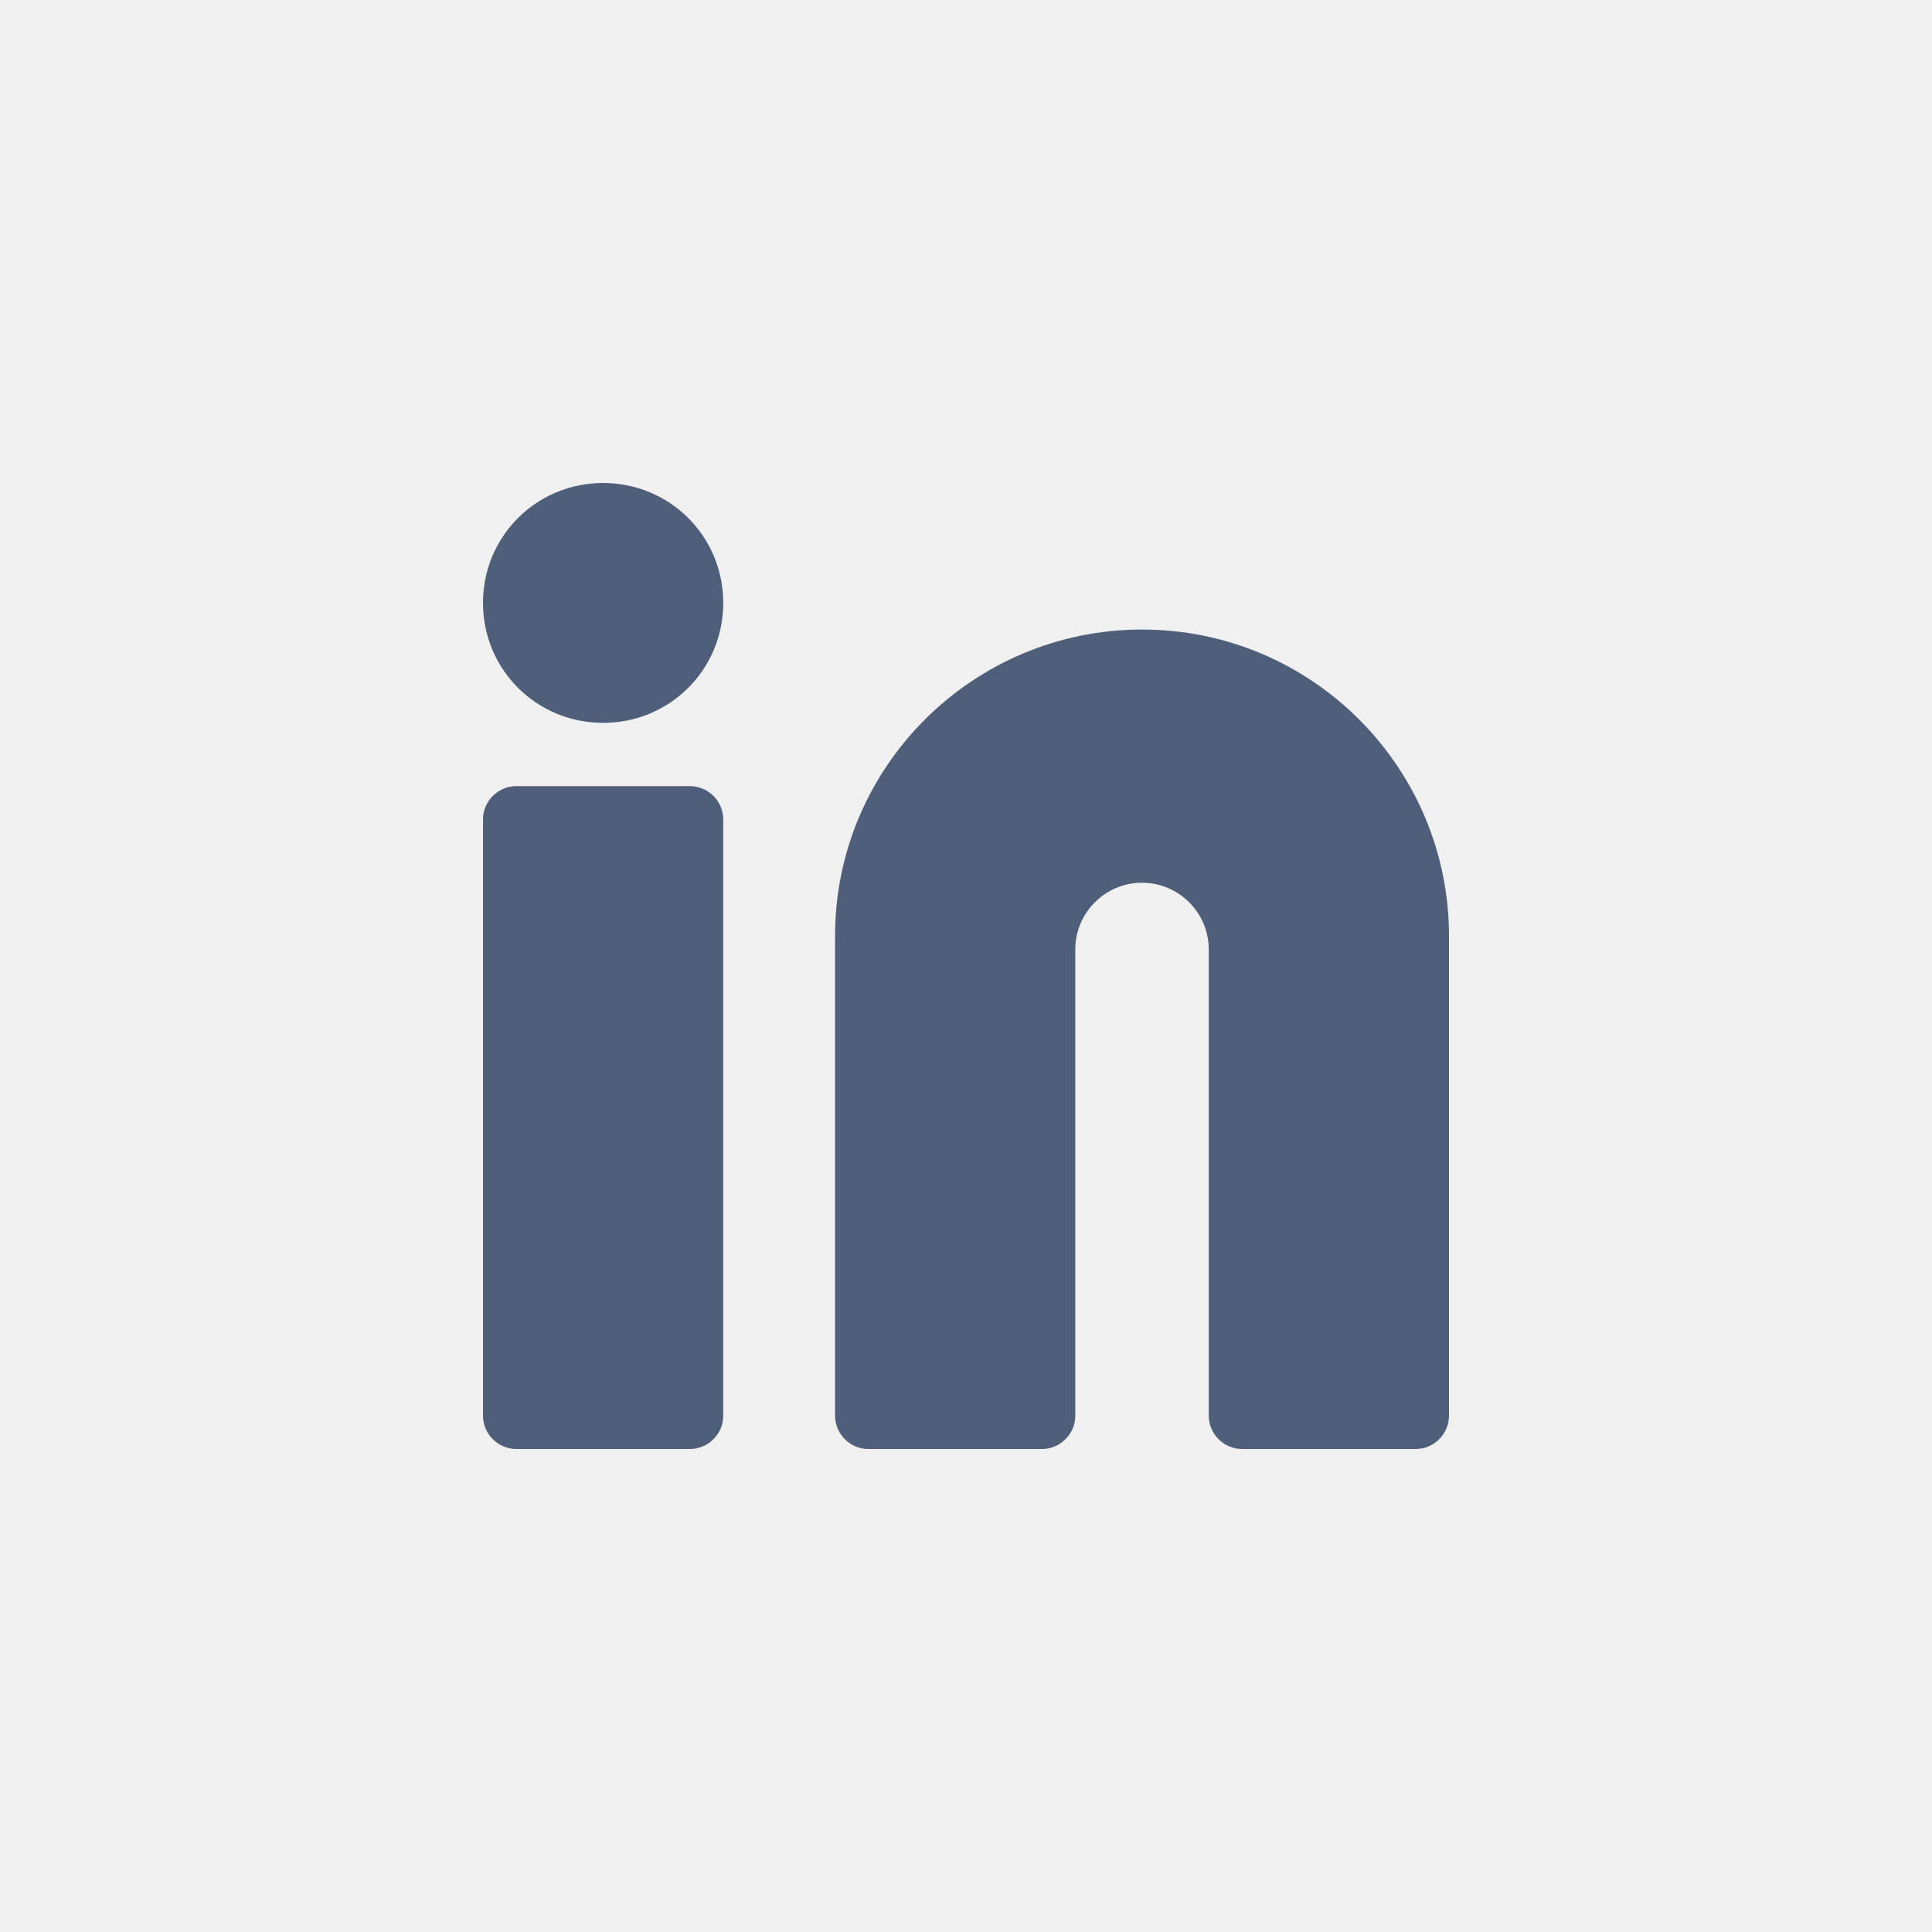
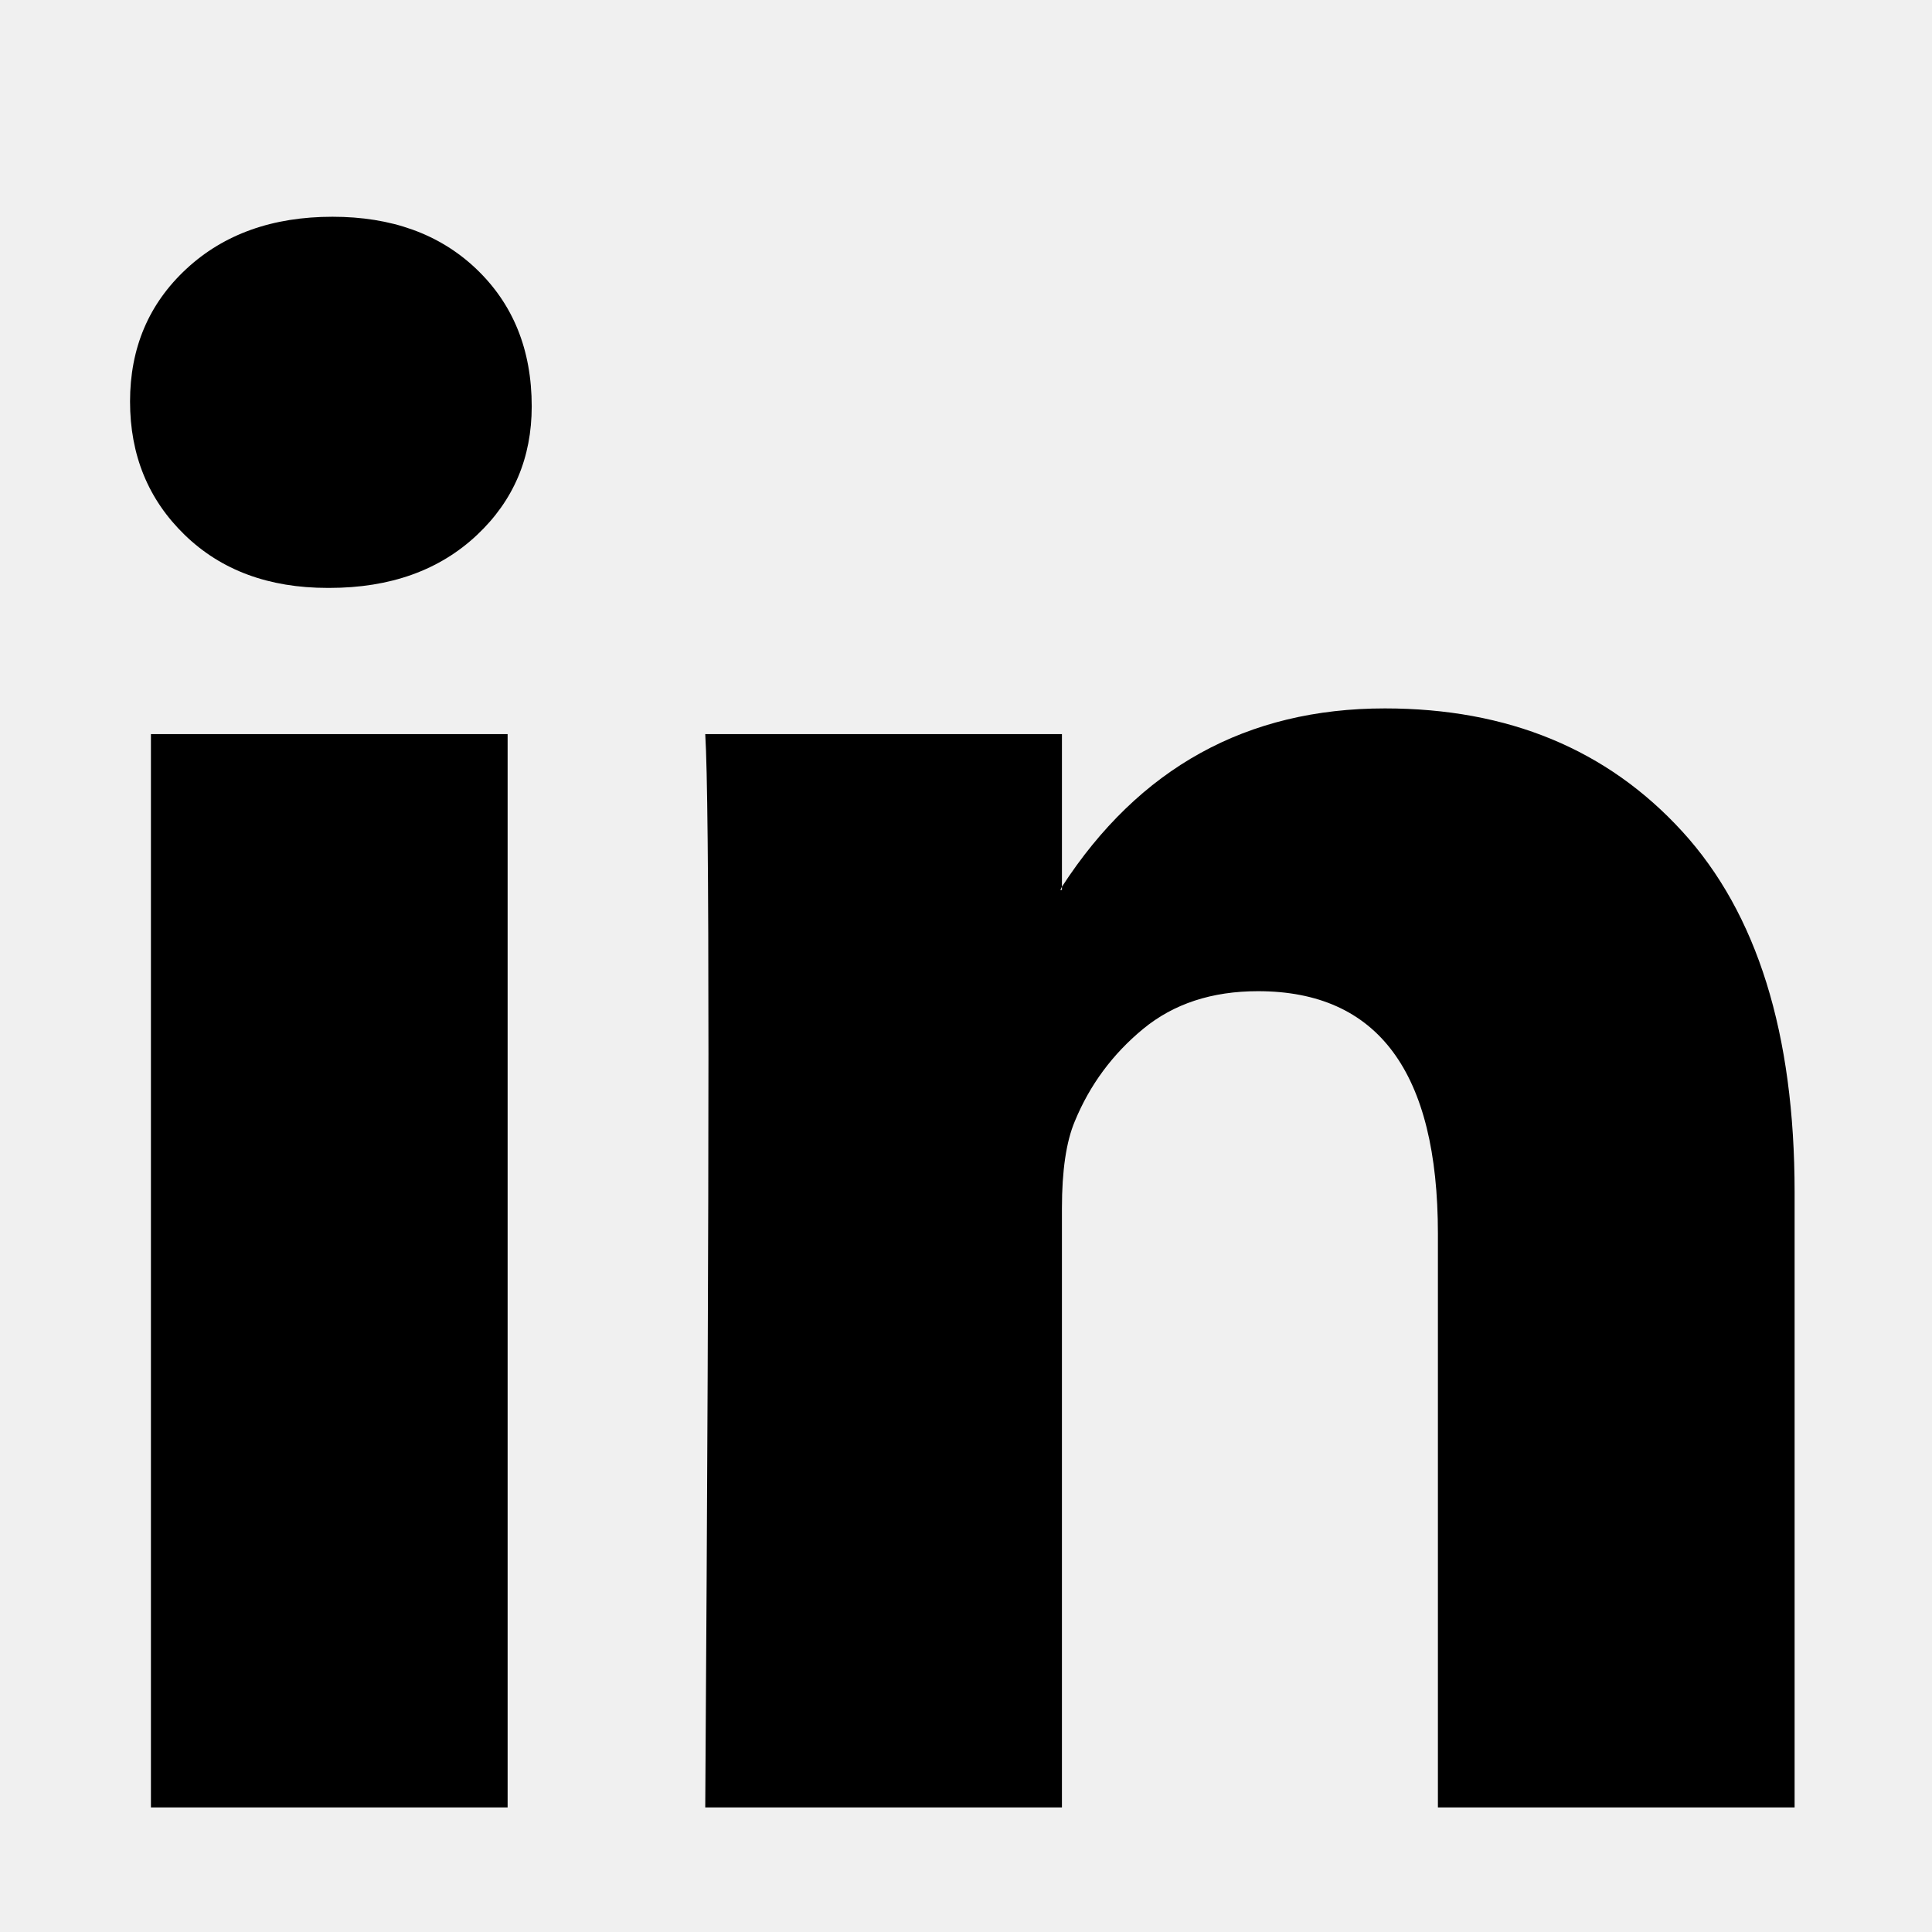
- <svg xmlns="http://www.w3.org/2000/svg" width="40" height="40" viewBox="0 0 40 40" fill="none">
-   <g clip-path="url(#clip0_34_2257)">
-     <path d="M23.644 13.034C20.156 13.034 17.289 15.862 17.289 19.379V29.31C17.289 29.689 17.599 30 17.979 30H21.572C21.952 30 22.263 29.689 22.263 29.31V19.655C22.263 18.896 22.884 18.276 23.644 18.276C24.404 18.276 25.026 18.896 25.026 19.655V29.31C25.026 29.689 25.337 30 25.717 30H29.309C29.689 30 30 29.689 30 29.31V19.379C30 15.896 27.168 13.034 23.644 13.034Z" fill="#505F79" />
-     <path d="M14.283 16.276H10.691C10.311 16.276 10 16.587 10 16.966V29.311C10 29.69 10.311 30 10.691 30H14.283C14.663 30 14.974 29.69 14.974 29.311V16.966C14.974 16.587 14.663 16.276 14.283 16.276Z" fill="#505F79" />
-     <path d="M12.487 10C11.105 10 10 11.103 10 12.483C10 13.862 11.105 14.966 12.487 14.966C13.869 14.966 14.974 13.862 14.974 12.483C14.974 11.103 13.869 10 12.487 10Z" fill="#505F79" />
-   </g>
-   <defs>
-     <clipPath id="clip0_34_2257">
-       <rect width="20" height="20" fill="white" transform="translate(10 10)" />
-     </clipPath>
-   </defs>
+ <svg xmlns="http://www.w3.org/2000/svg" viewBox="0 0 597 597">
+   <path d="M40.184 124.074c0-16.55 5.793-30.203 17.377-40.96 11.585-10.757 26.645-16.136 45.18-16.136 18.204 0 32.934 5.296 44.187 15.888 11.585 10.922 17.377 25.155 17.377 42.698 0 15.888-5.626 29.127-16.88 39.719-11.585 10.922-26.81 16.384-45.676 16.384h-.497c-18.205 0-32.934-5.461-44.187-16.384-11.254-10.923-16.88-24.66-16.88-41.209zm6.454 434.425V226.847h110.22v331.652H46.638zm171.288 0c.662-99.959.993-177.576.993-232.852s-.331-88.209-.993-98.8h110.22v47.165l-.496.993h.496v-.993c23.831-36.74 57.096-55.11 99.794-55.11 38.063 0 68.68 12.661 91.85 37.982 23.168 25.32 34.753 62.474 34.753 111.46v190.154h-110.22V381.253c0-49.98-18.535-74.97-55.606-74.97-14.233 0-26.065 3.89-35.498 11.668-9.434 7.778-16.468 17.294-21.102 28.548-2.648 6.289-3.972 15.226-3.972 26.81v185.189h-110.22z" />
</svg>
